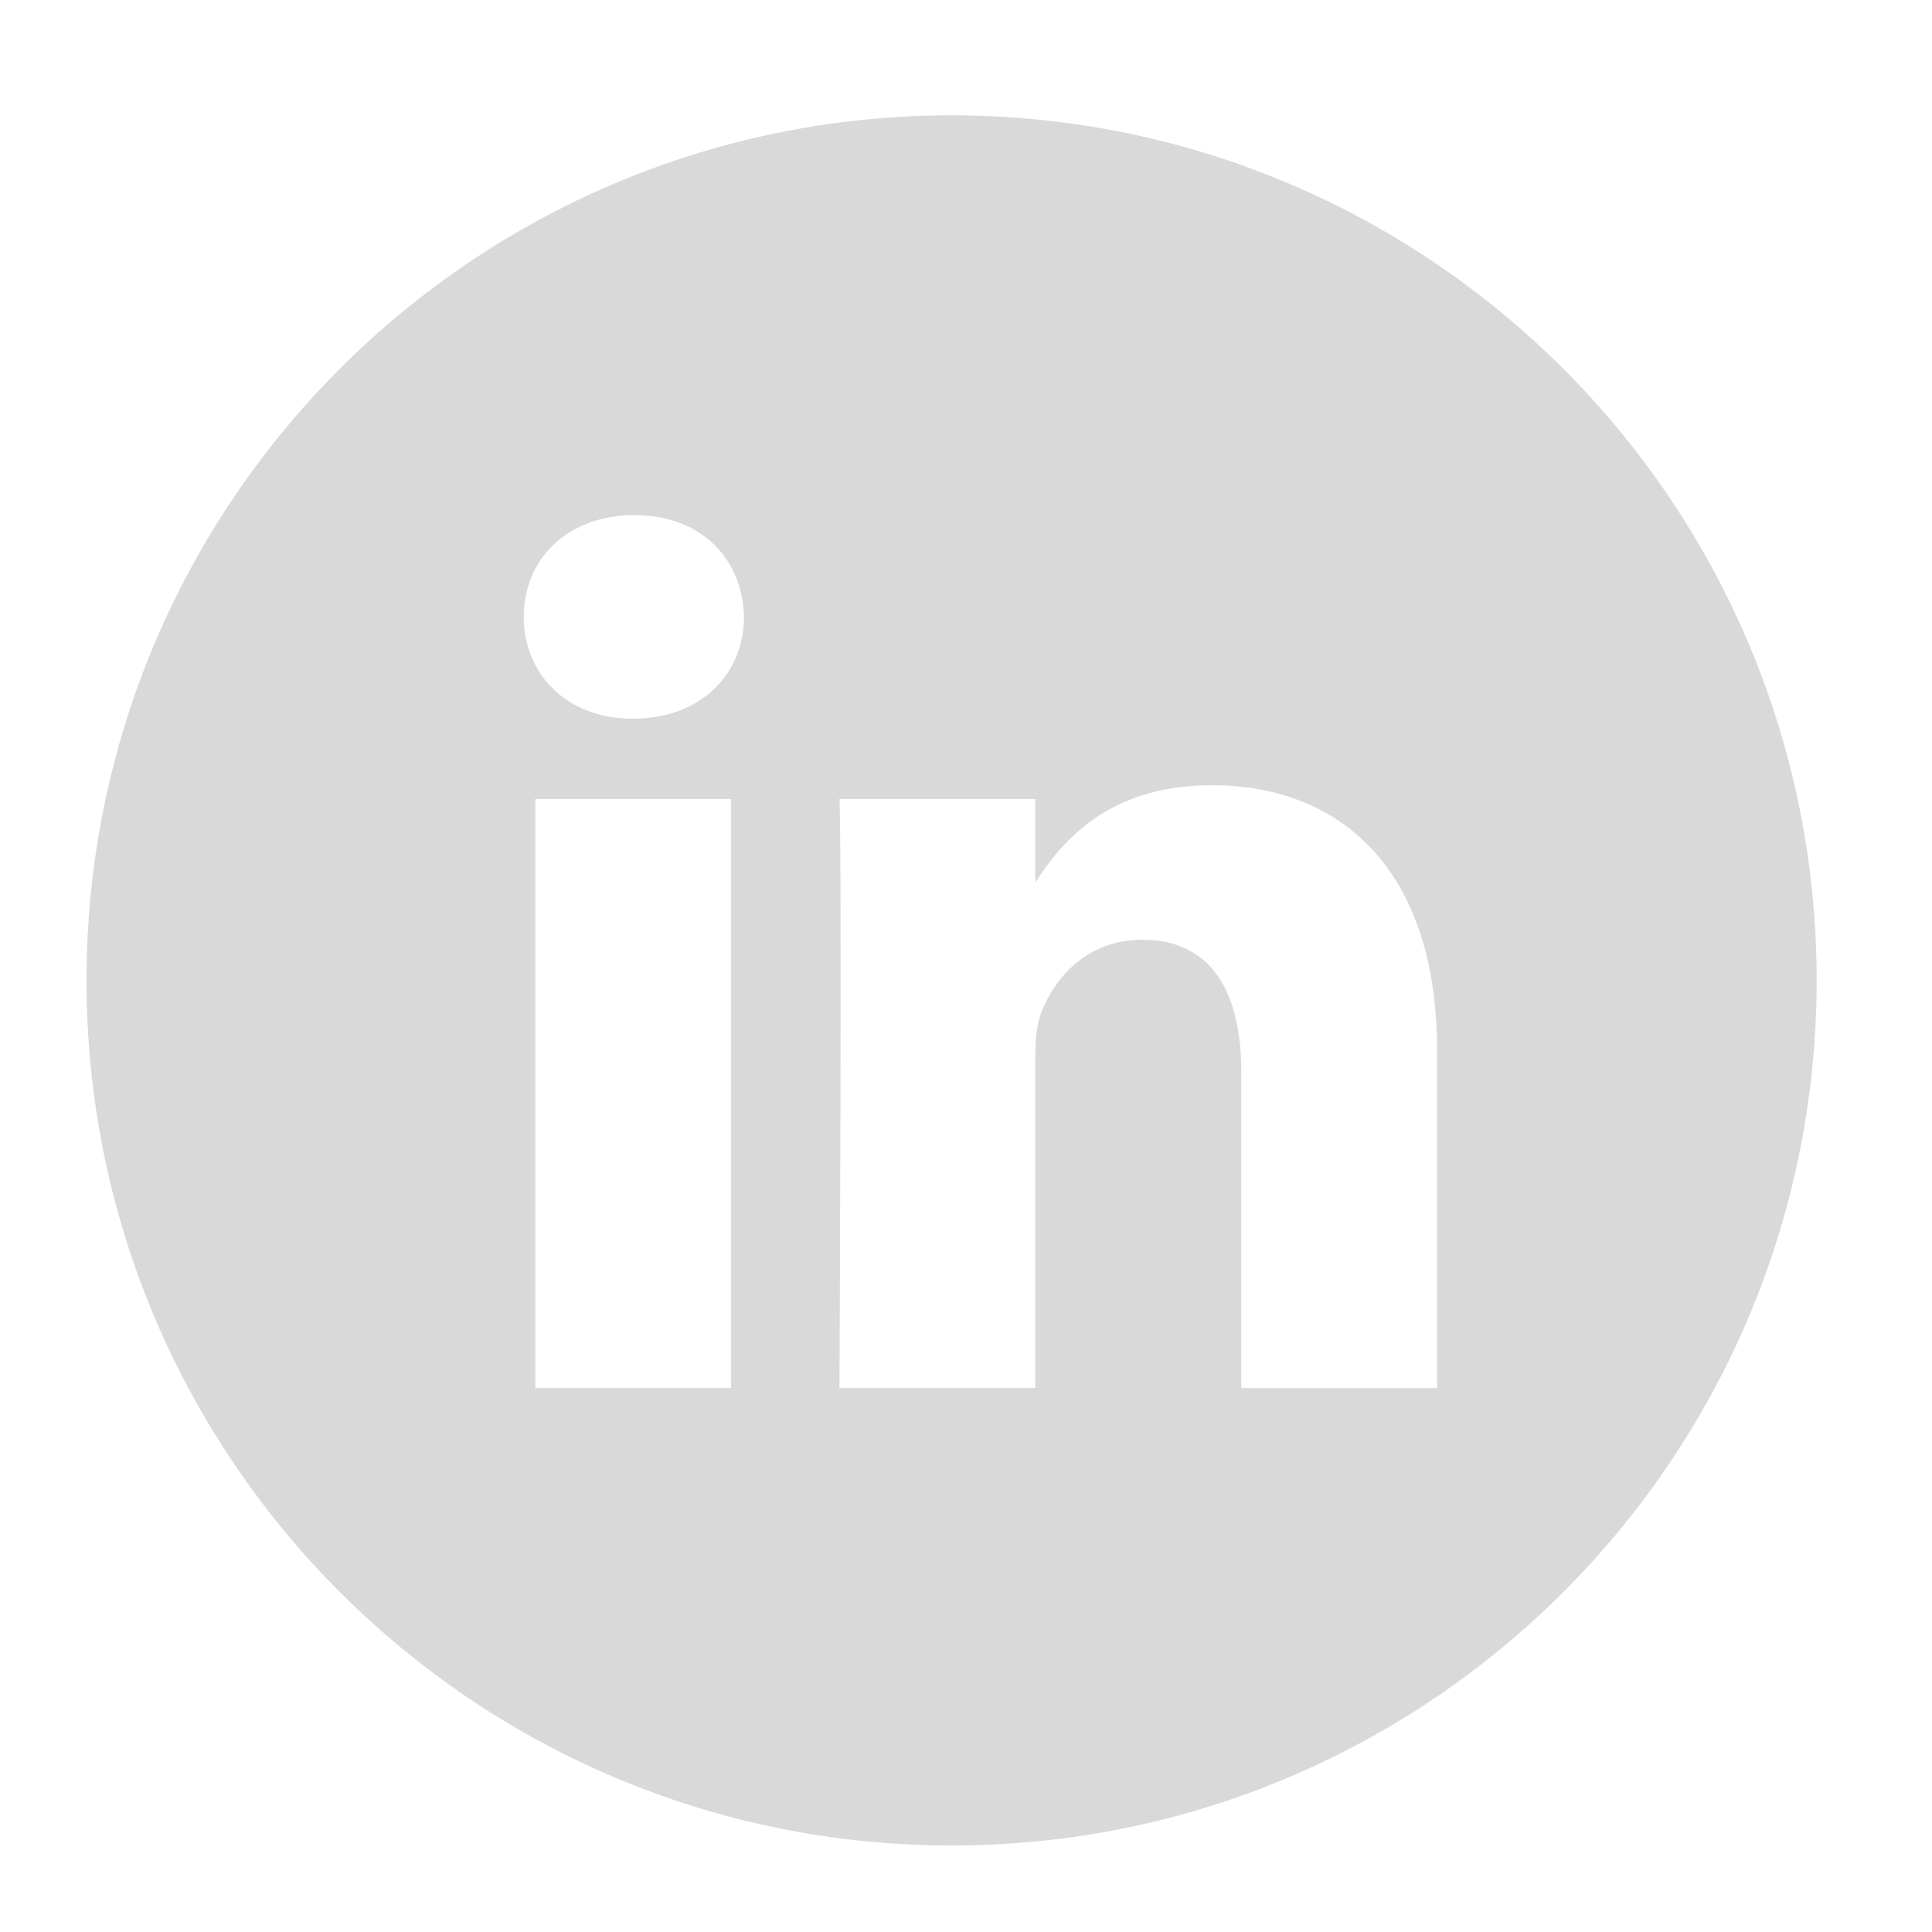
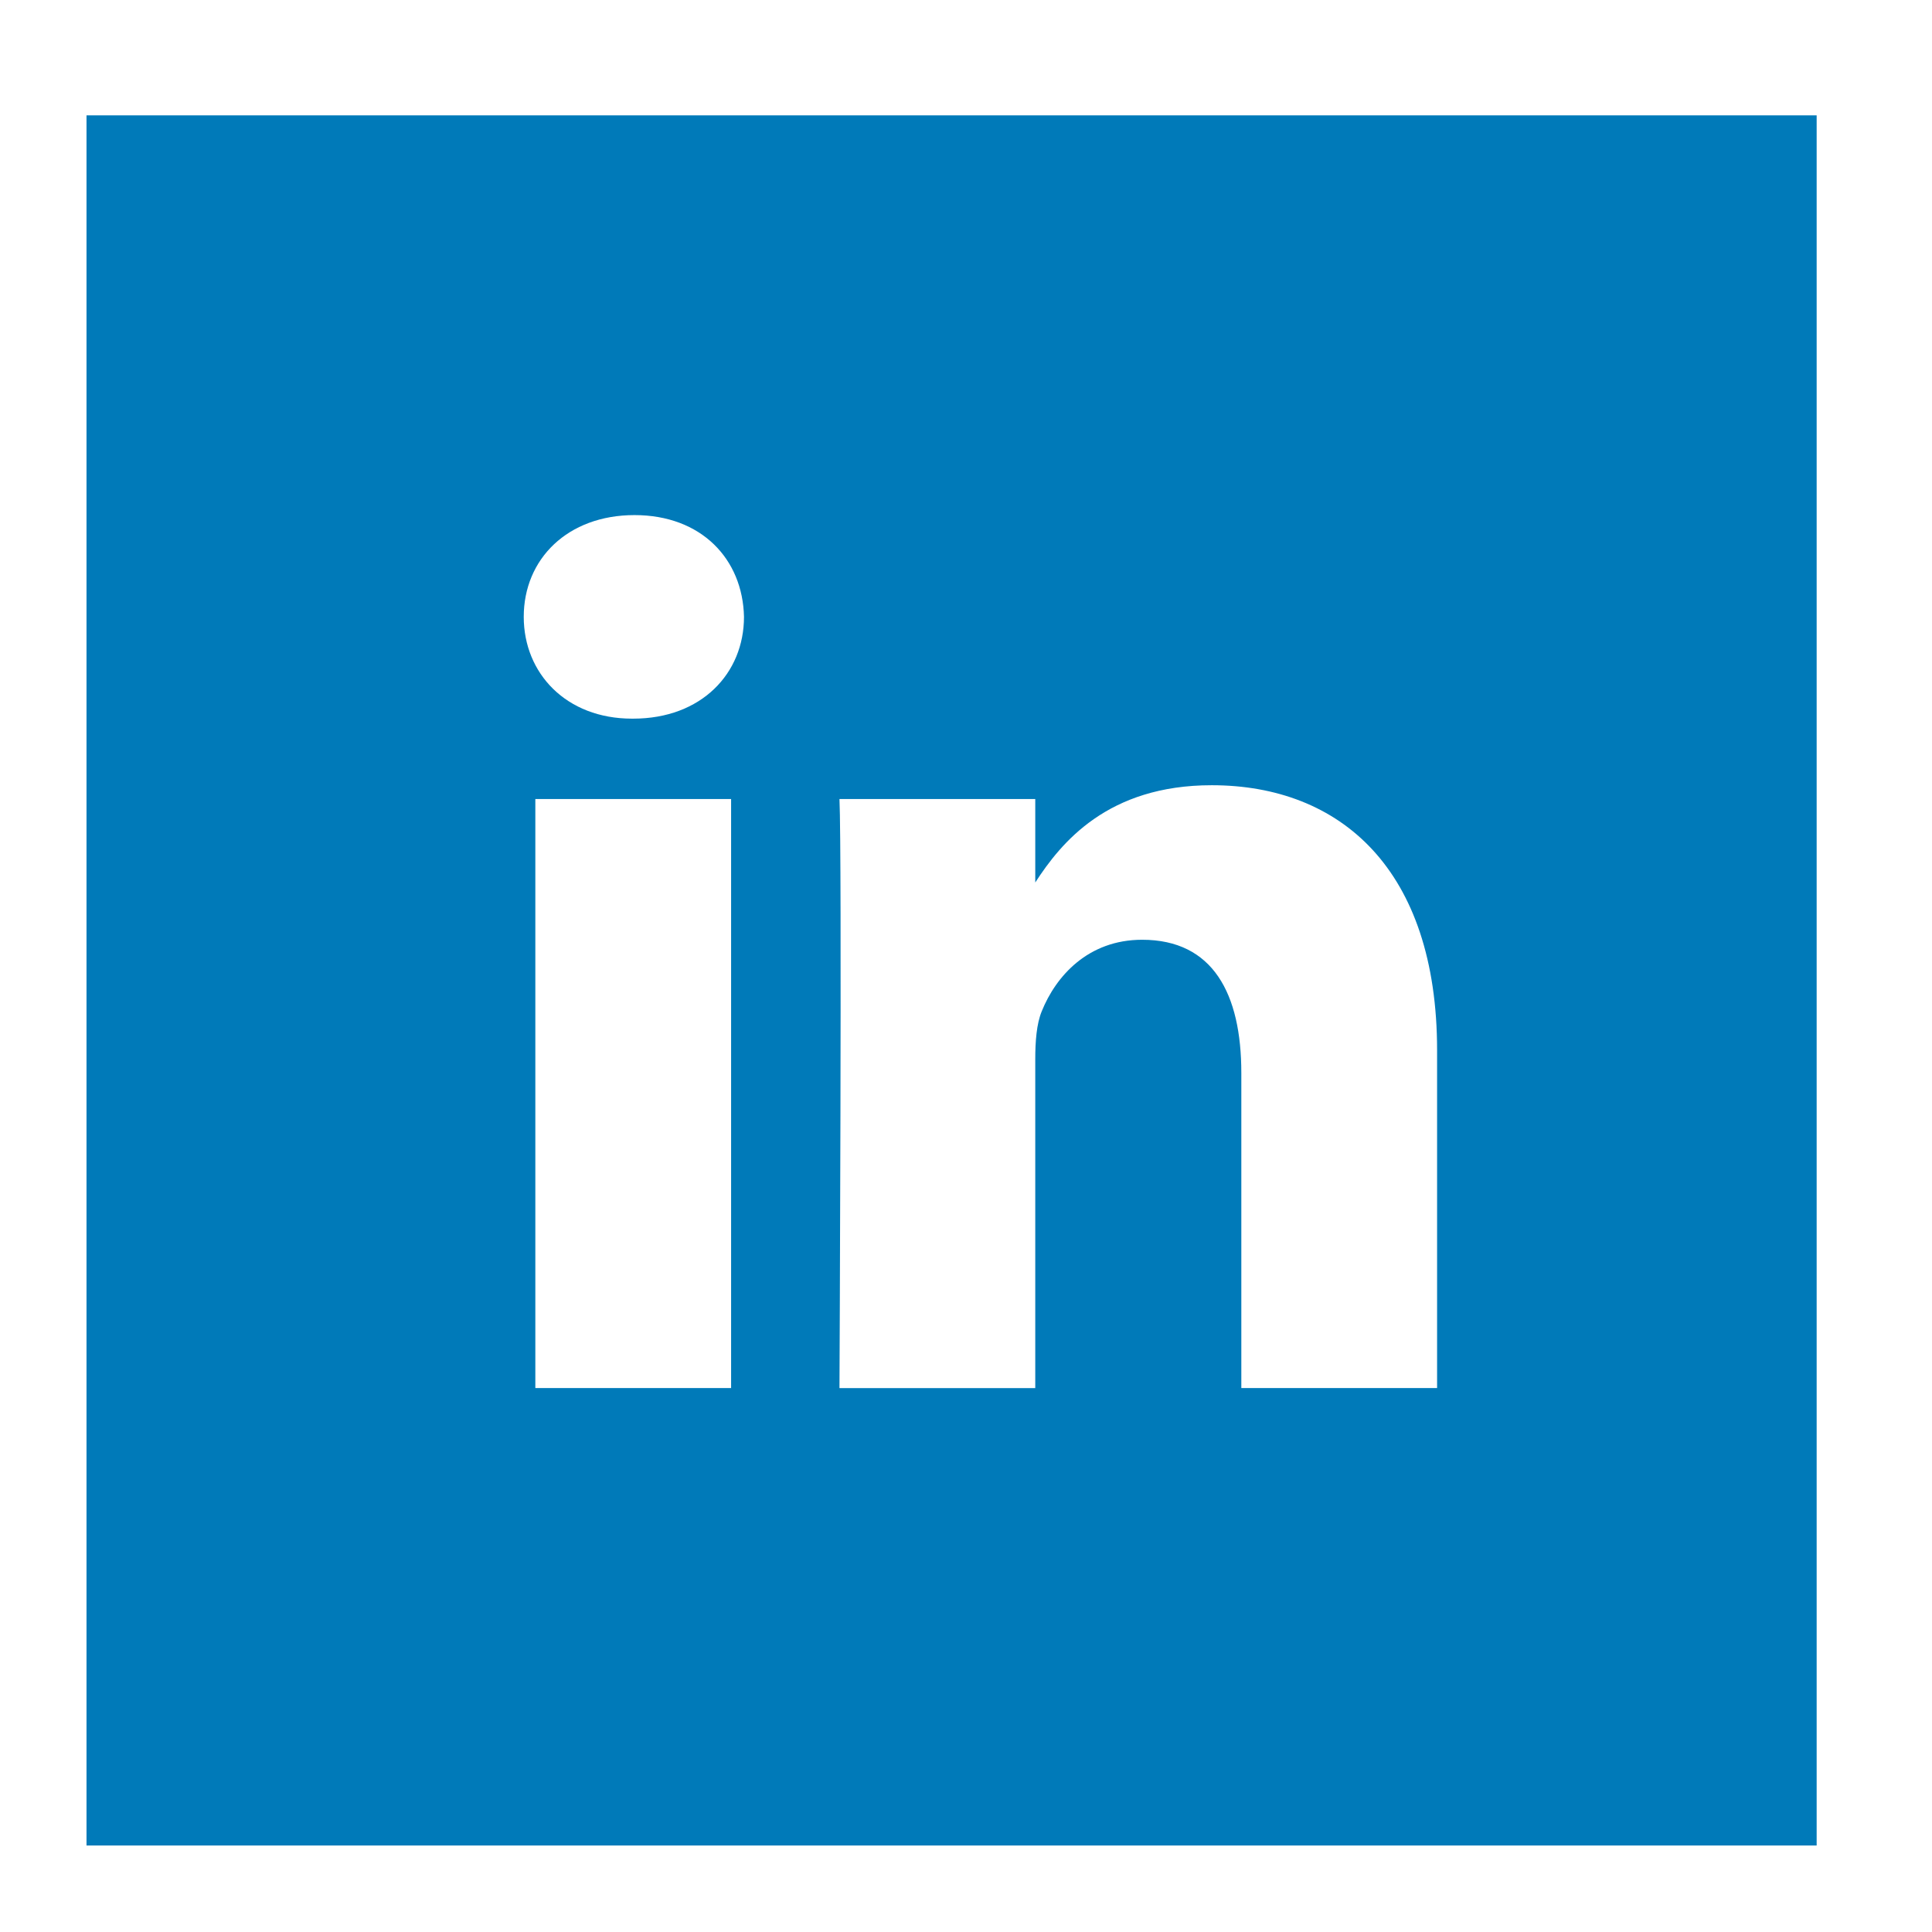
<svg xmlns="http://www.w3.org/2000/svg" height="67px" id="Layer_1" style="enable-background:new 0 0 67 67;" version="1.1" viewBox="0 0 67 67" width="67px" xml:space="preserve">
-   <path d="M49.837,48.137V36.425c0-6.275-3.35-9.195-7.816-9.195  c-3.604,0-5.219,1.983-6.119,3.374V27.71h-6.79c0.09,1.917,0,20.427,0,20.427h6.79V36.729c0-0.609,0.044-1.219,0.224-1.655  c0.49-1.22,1.607-2.483,3.482-2.483c2.458,0,3.44,1.873,3.44,4.618v10.929H49.837z M21.959,24.922c2.367,0,3.842-1.57,3.842-3.531  c-0.044-2.003-1.475-3.528-3.797-3.528s-3.841,1.524-3.841,3.528c0,1.961,1.474,3.531,3.753,3.531H21.959z M33,64  C16.432,64,3,50.568,3,34C3,17.431,16.432,4,33,4s30,13.431,30,30C63,50.568,49.568,64,33,64z M25.354,48.137V27.71h-6.789v20.427  H25.354z" style="fill-rule:evenodd;clip-rule:evenodd;fill:#D8D9D8;" />
+   <path d="M49.837,48.137V36.425c0-6.274-3.35-9.194-7.816-9.194  c-3.604,0-5.219,1.982-6.119,3.373V27.71h-6.79c0.09,1.917,0,20.428,0,20.428h6.79V36.729c0-0.61,0.044-1.22,0.224-1.657  c0.49-1.219,1.607-2.482,3.482-2.482c2.458,0,3.44,1.873,3.44,4.618v10.929H49.837z M21.959,24.922c2.367,0,3.842-1.569,3.842-3.531  c-0.044-2.003-1.475-3.528-3.797-3.528s-3.841,1.525-3.841,3.528c0,1.962,1.474,3.531,3.753,3.531H21.959z M25.354,48.137V27.71  h-6.789v20.427H25.354z M3,4h60v60H3V4z" style="fill-rule:evenodd;clip-rule:evenodd;fill:#007AB9;" />
</svg>
